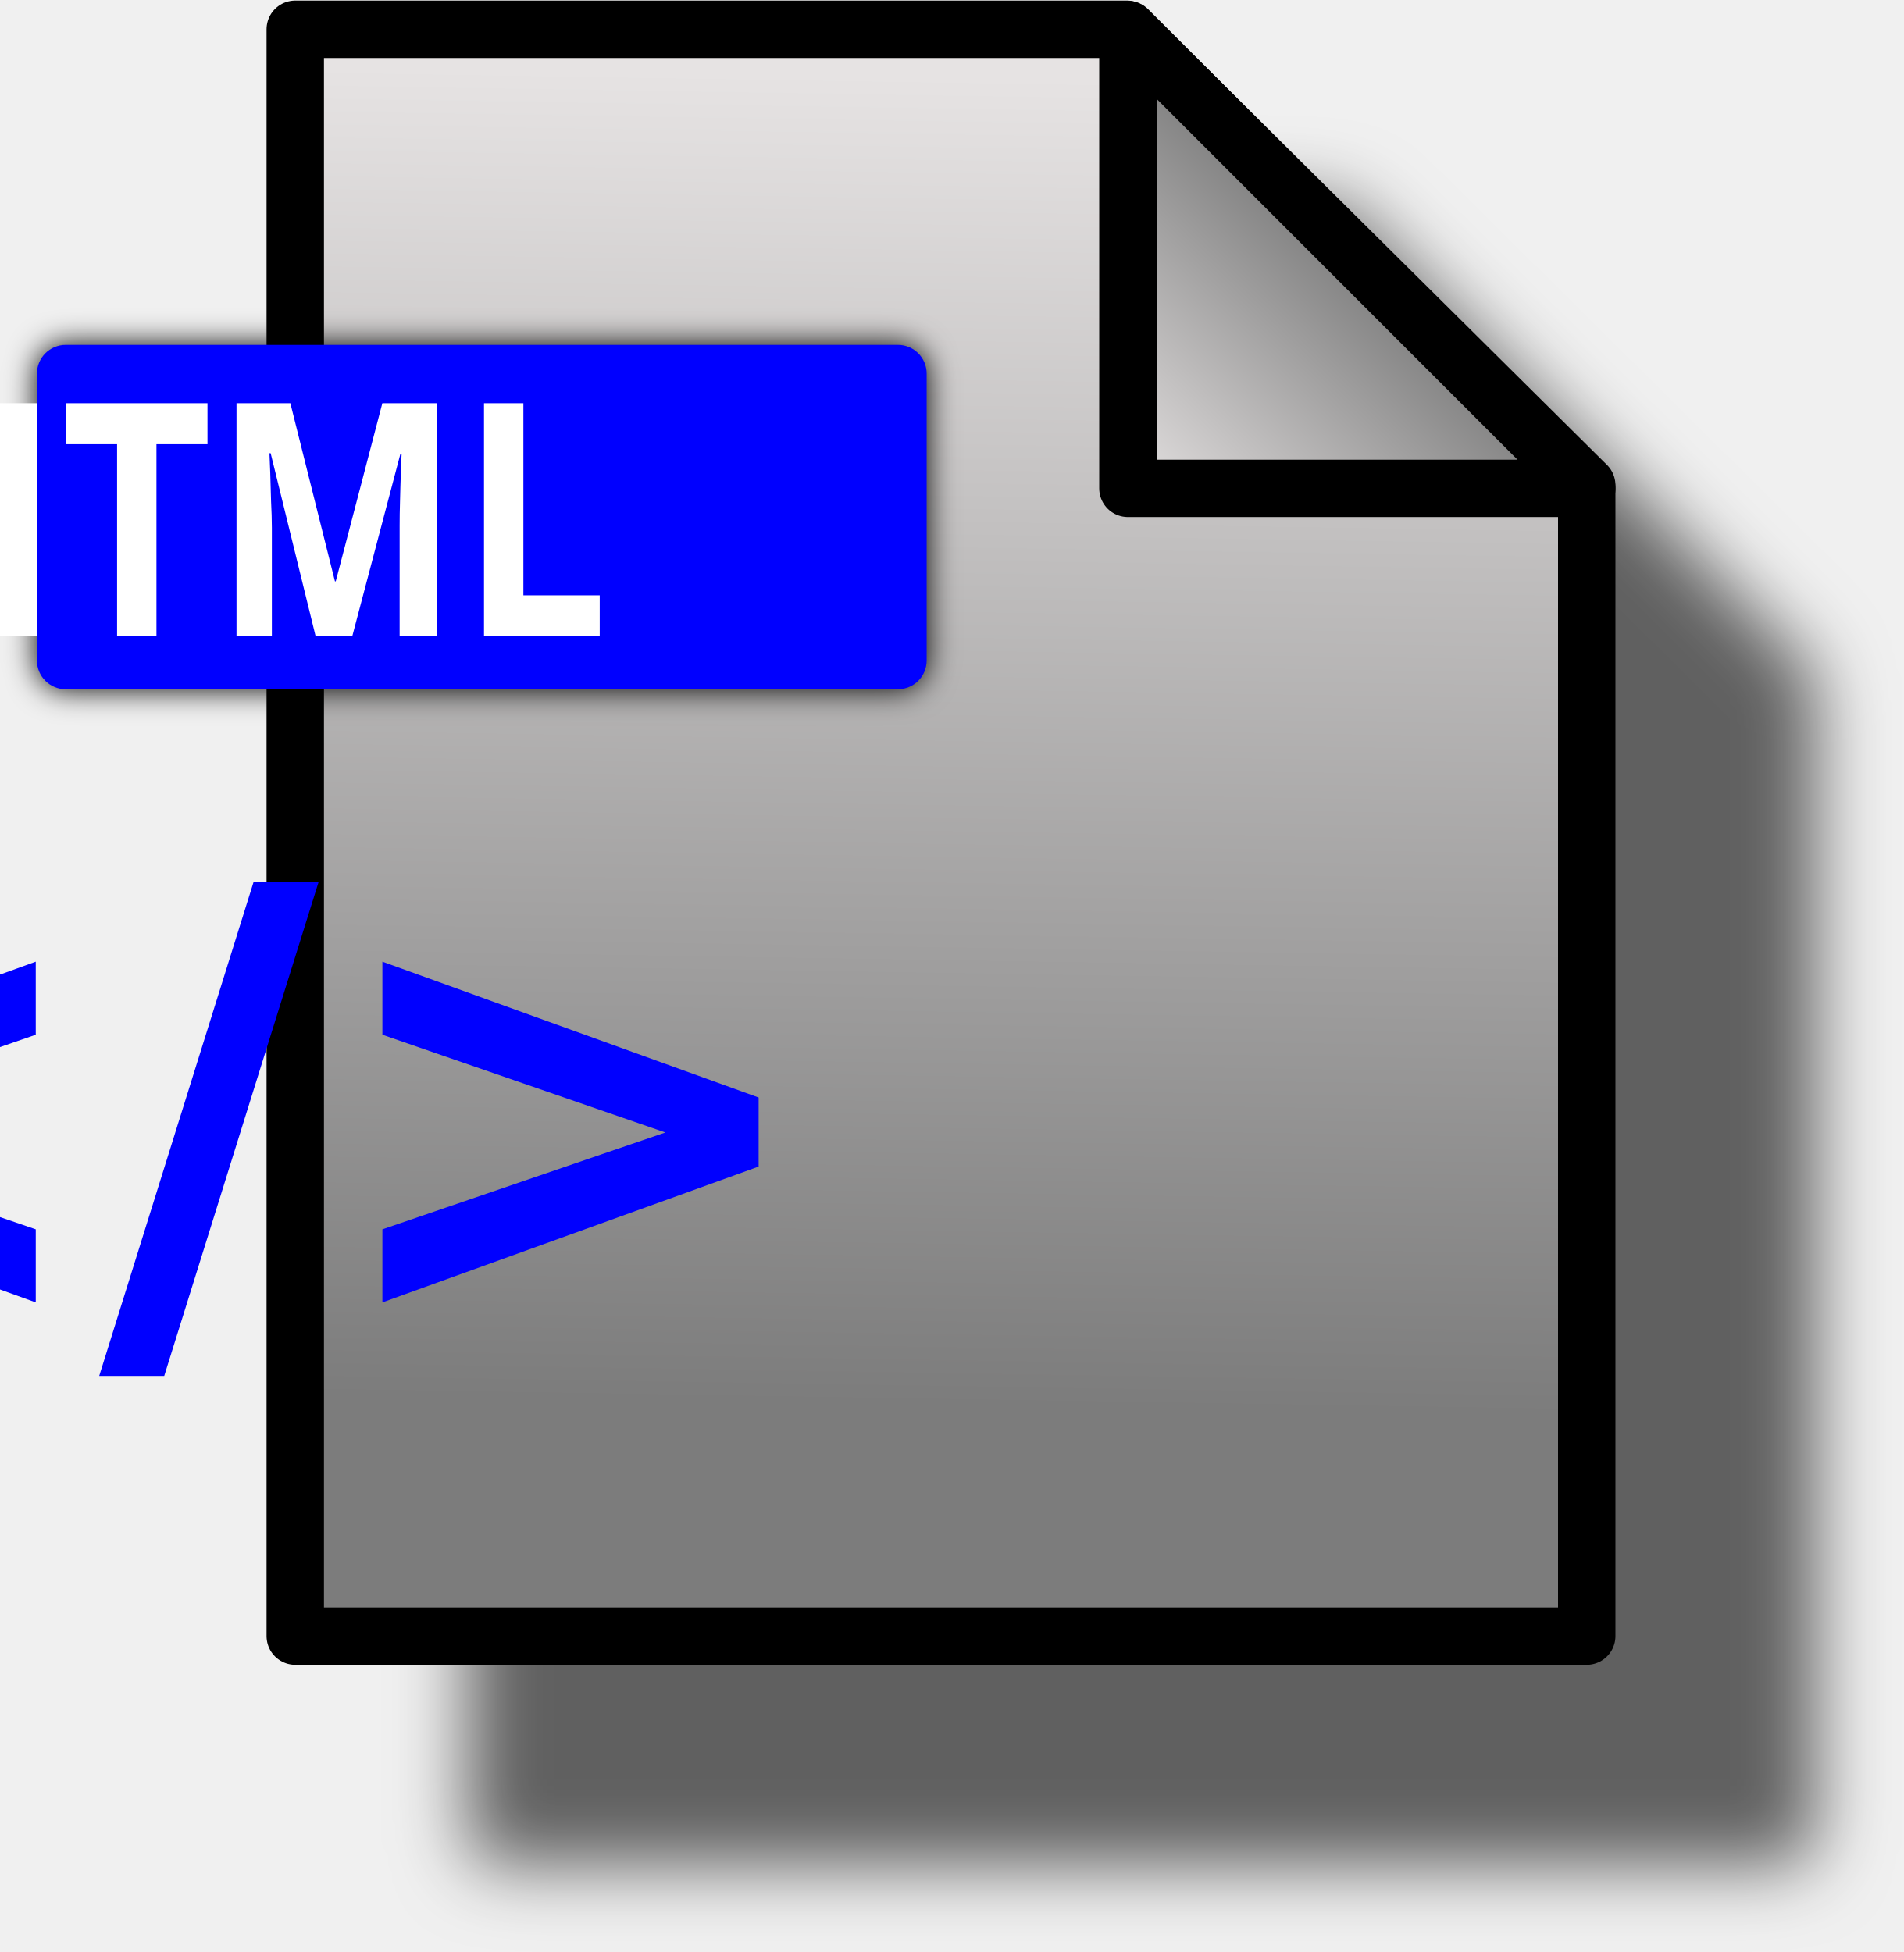
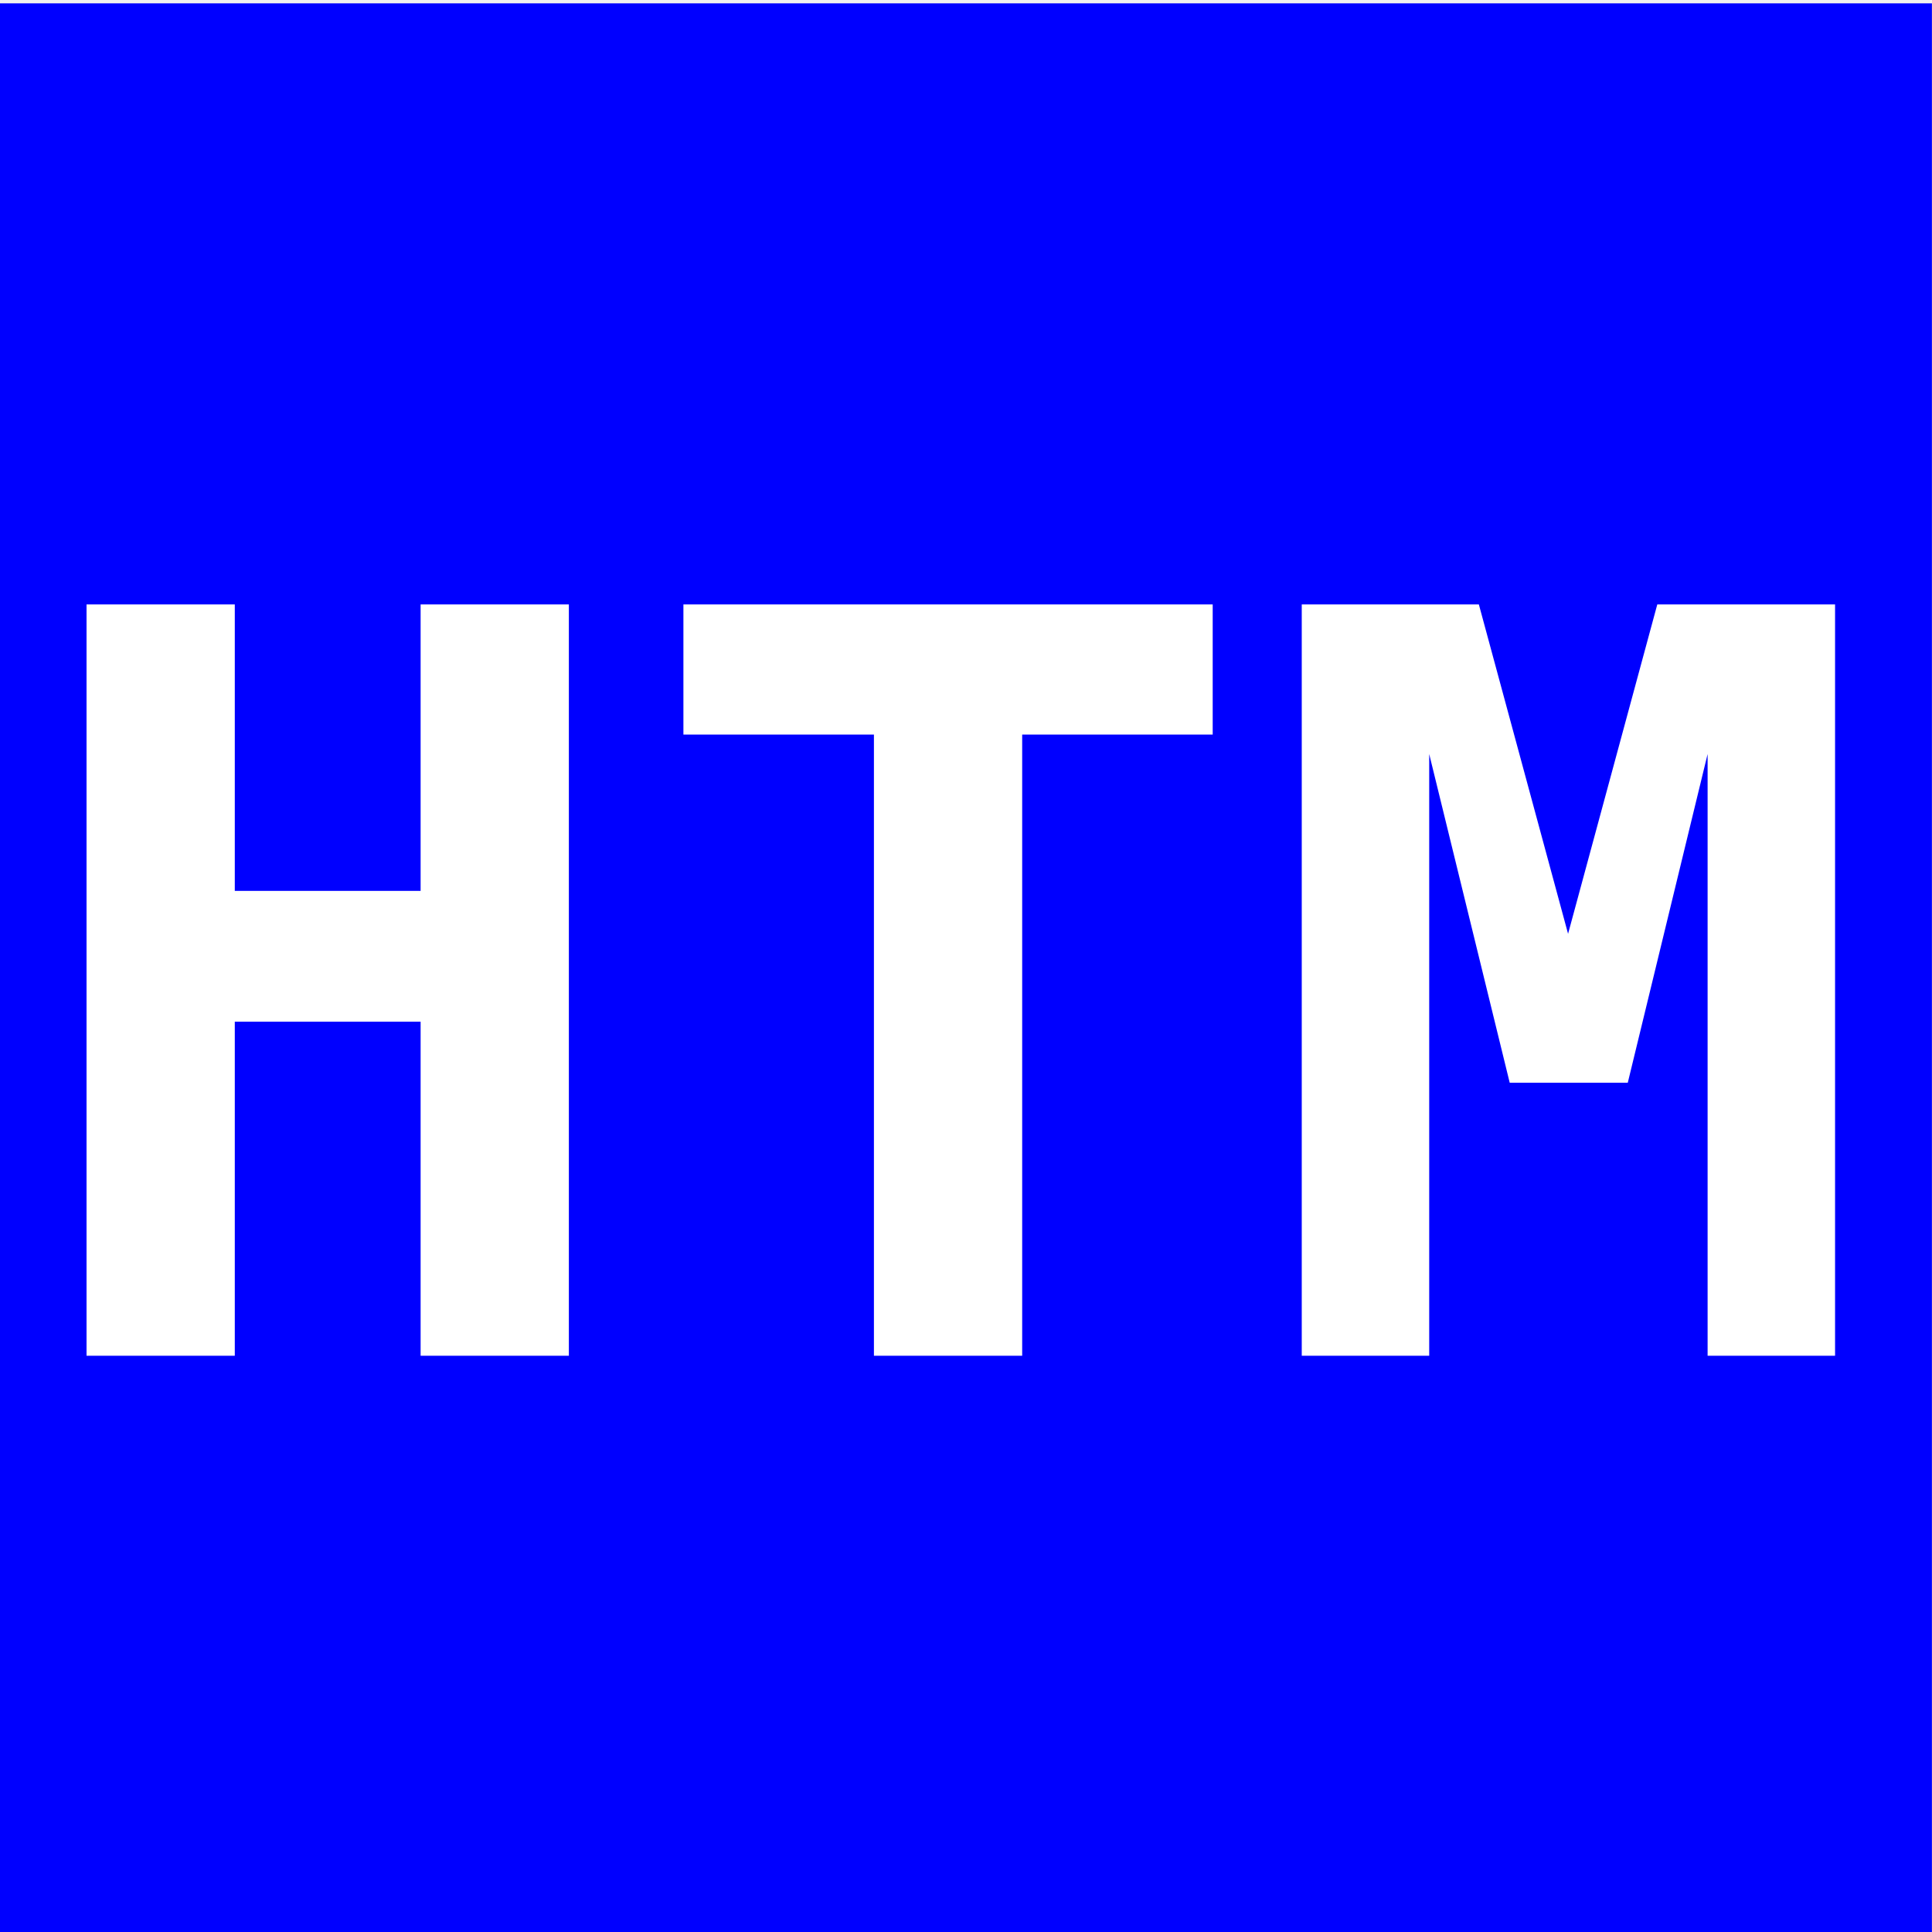
- <svg xmlns="http://www.w3.org/2000/svg" xmlns:xlink="http://www.w3.org/1999/xlink" id="svg3491" viewBox="0 0 66.317 68.03" version="1.1">
-   <defs id="defs3493">
-     <filter id="filter4402-8" color-interpolation-filters="sRGB">
-       <feGaussianBlur id="feGaussianBlur4404-4" stdDeviation="1.262" />
-     </filter>
-     <linearGradient id="linearGradient3404" x1="298.48" xlink:href="#linearGradient3928-8-0" gradientUnits="userSpaceOnUse" y1="238.13" gradientTransform="matrix(.53078 0 0 .52644 -45.351 -339.55)" x2="299.9" y2="150.17" />
-     <linearGradient id="linearGradient3928-8-0">
-       <stop id="stop3930-2-5" stop-color="#7c7c7c" offset="0" />
-       <stop id="stop3932-0-0" stop-color="#e6e3e3" offset="1" />
-     </linearGradient>
-     <filter id="filter4396-9" height="1.215" width="1.083" y="-.107" x="-.042" color-interpolation-filters="sRGB">
-       <feGaussianBlur id="feGaussianBlur4398-7" stdDeviation="0.537" />
-     </filter>
-     <linearGradient id="linearGradient3406" x1="326.01" xlink:href="#linearGradient3928-8-0" gradientUnits="userSpaceOnUse" y1="161.52" gradientTransform="matrix(.5298 0 0 .5298 -45.012 -340.03)" x2="310.68" y2="177.41" />
-   </defs>
-   <g id="layer1" transform="translate(-401.13 -292.6)">
-     <g id="g3384" transform="translate(320.79 555.76)">
-       <path id="path3386" opacity=".6" stroke-linejoin="round" style="color:#000000" d="m97.628-255.14v56h45v-40.108l-16.023-15.892z" stroke-dashoffset="117.54" filter="url(#filter4402-8)" stroke="#000" stroke-linecap="round" stroke-width="2" />
-       <path id="path3388" stroke-linejoin="round" style="color:#000000" d="m90.628-262.14v56h45v-40.108l-16.023-15.892z" stroke-dashoffset="117.54" stroke="#000" stroke-linecap="round" stroke-width="2" fill="url(#linearGradient3404)" />
-       <rect id="rect3390" style="color:#000000" rx="1" ry="1" height="12" filter="url(#filter4396-9)" width="31" y="-251.14" x="81.628" />
-       <rect id="rect3392" style="color:#000000" rx="1" ry="1" height="12" width="31" y="-251.14" x="81.628" fill="#00f" />
-       <path id="path3394" stroke-linejoin="round" style="color:#000000" d="m135.63-246.14-15.989-15.989v15.989h15.989z" stroke-dashoffset="117.54" stroke="#000" stroke-linecap="round" stroke-width="2" fill="url(#linearGradient3406)" />
-       <text id="text3396" style="word-spacing:0px;letter-spacing:0px;text-anchor:middle;text-align:center" font-family="Sans" xml:space="preserve" transform="scale(.89596 1.1161)" font-size="10.208px" y="-215.917" x="108.075" font-weight="bold" line-height="125%" fill="#ffffff">
-         <tspan id="tspan3398" y="-215.917" x="108.075">HTML</tspan>
-       </text>
-       <text id="text3400" style="word-spacing:0px;letter-spacing:0px;text-anchor:middle;text-align:center" font-family="DejaVu Sans" xml:space="preserve" font-size="20.934px" line-height="125%" y="-217.142" x="113.128" font-weight="bold" fill="#0000ff">
-         <tspan id="tspan3402" font-family="DejaVu Sans" y="-217.142" x="113.128" font-weight="bold" fill="#0000ff">&lt;/&gt;</tspan>
-       </text>
-     </g>
+ <svg xmlns="http://www.w3.org/2000/svg" width="45" height="45">
+   <g>
+     <rect fill="#0000ff" stroke="#4c4c4c" stroke-dasharray="null" stroke-linejoin="round" stroke-linecap="round" x="-0.002" y="0.078" width="45" height="45" id="svg_4" stroke-width="0" />
+     <text style="cursor: text;" fill="#ffffff" stroke="#000000" stroke-width="0" stroke-dasharray="null" stroke-linejoin="round" stroke-linecap="round" x="22.08" y="31.577" id="svg_56" font-size="24" font-family="Monospace" text-anchor="middle" xml:space="preserve" font-weight="bold">HTM</text>
  </g>
</svg>
